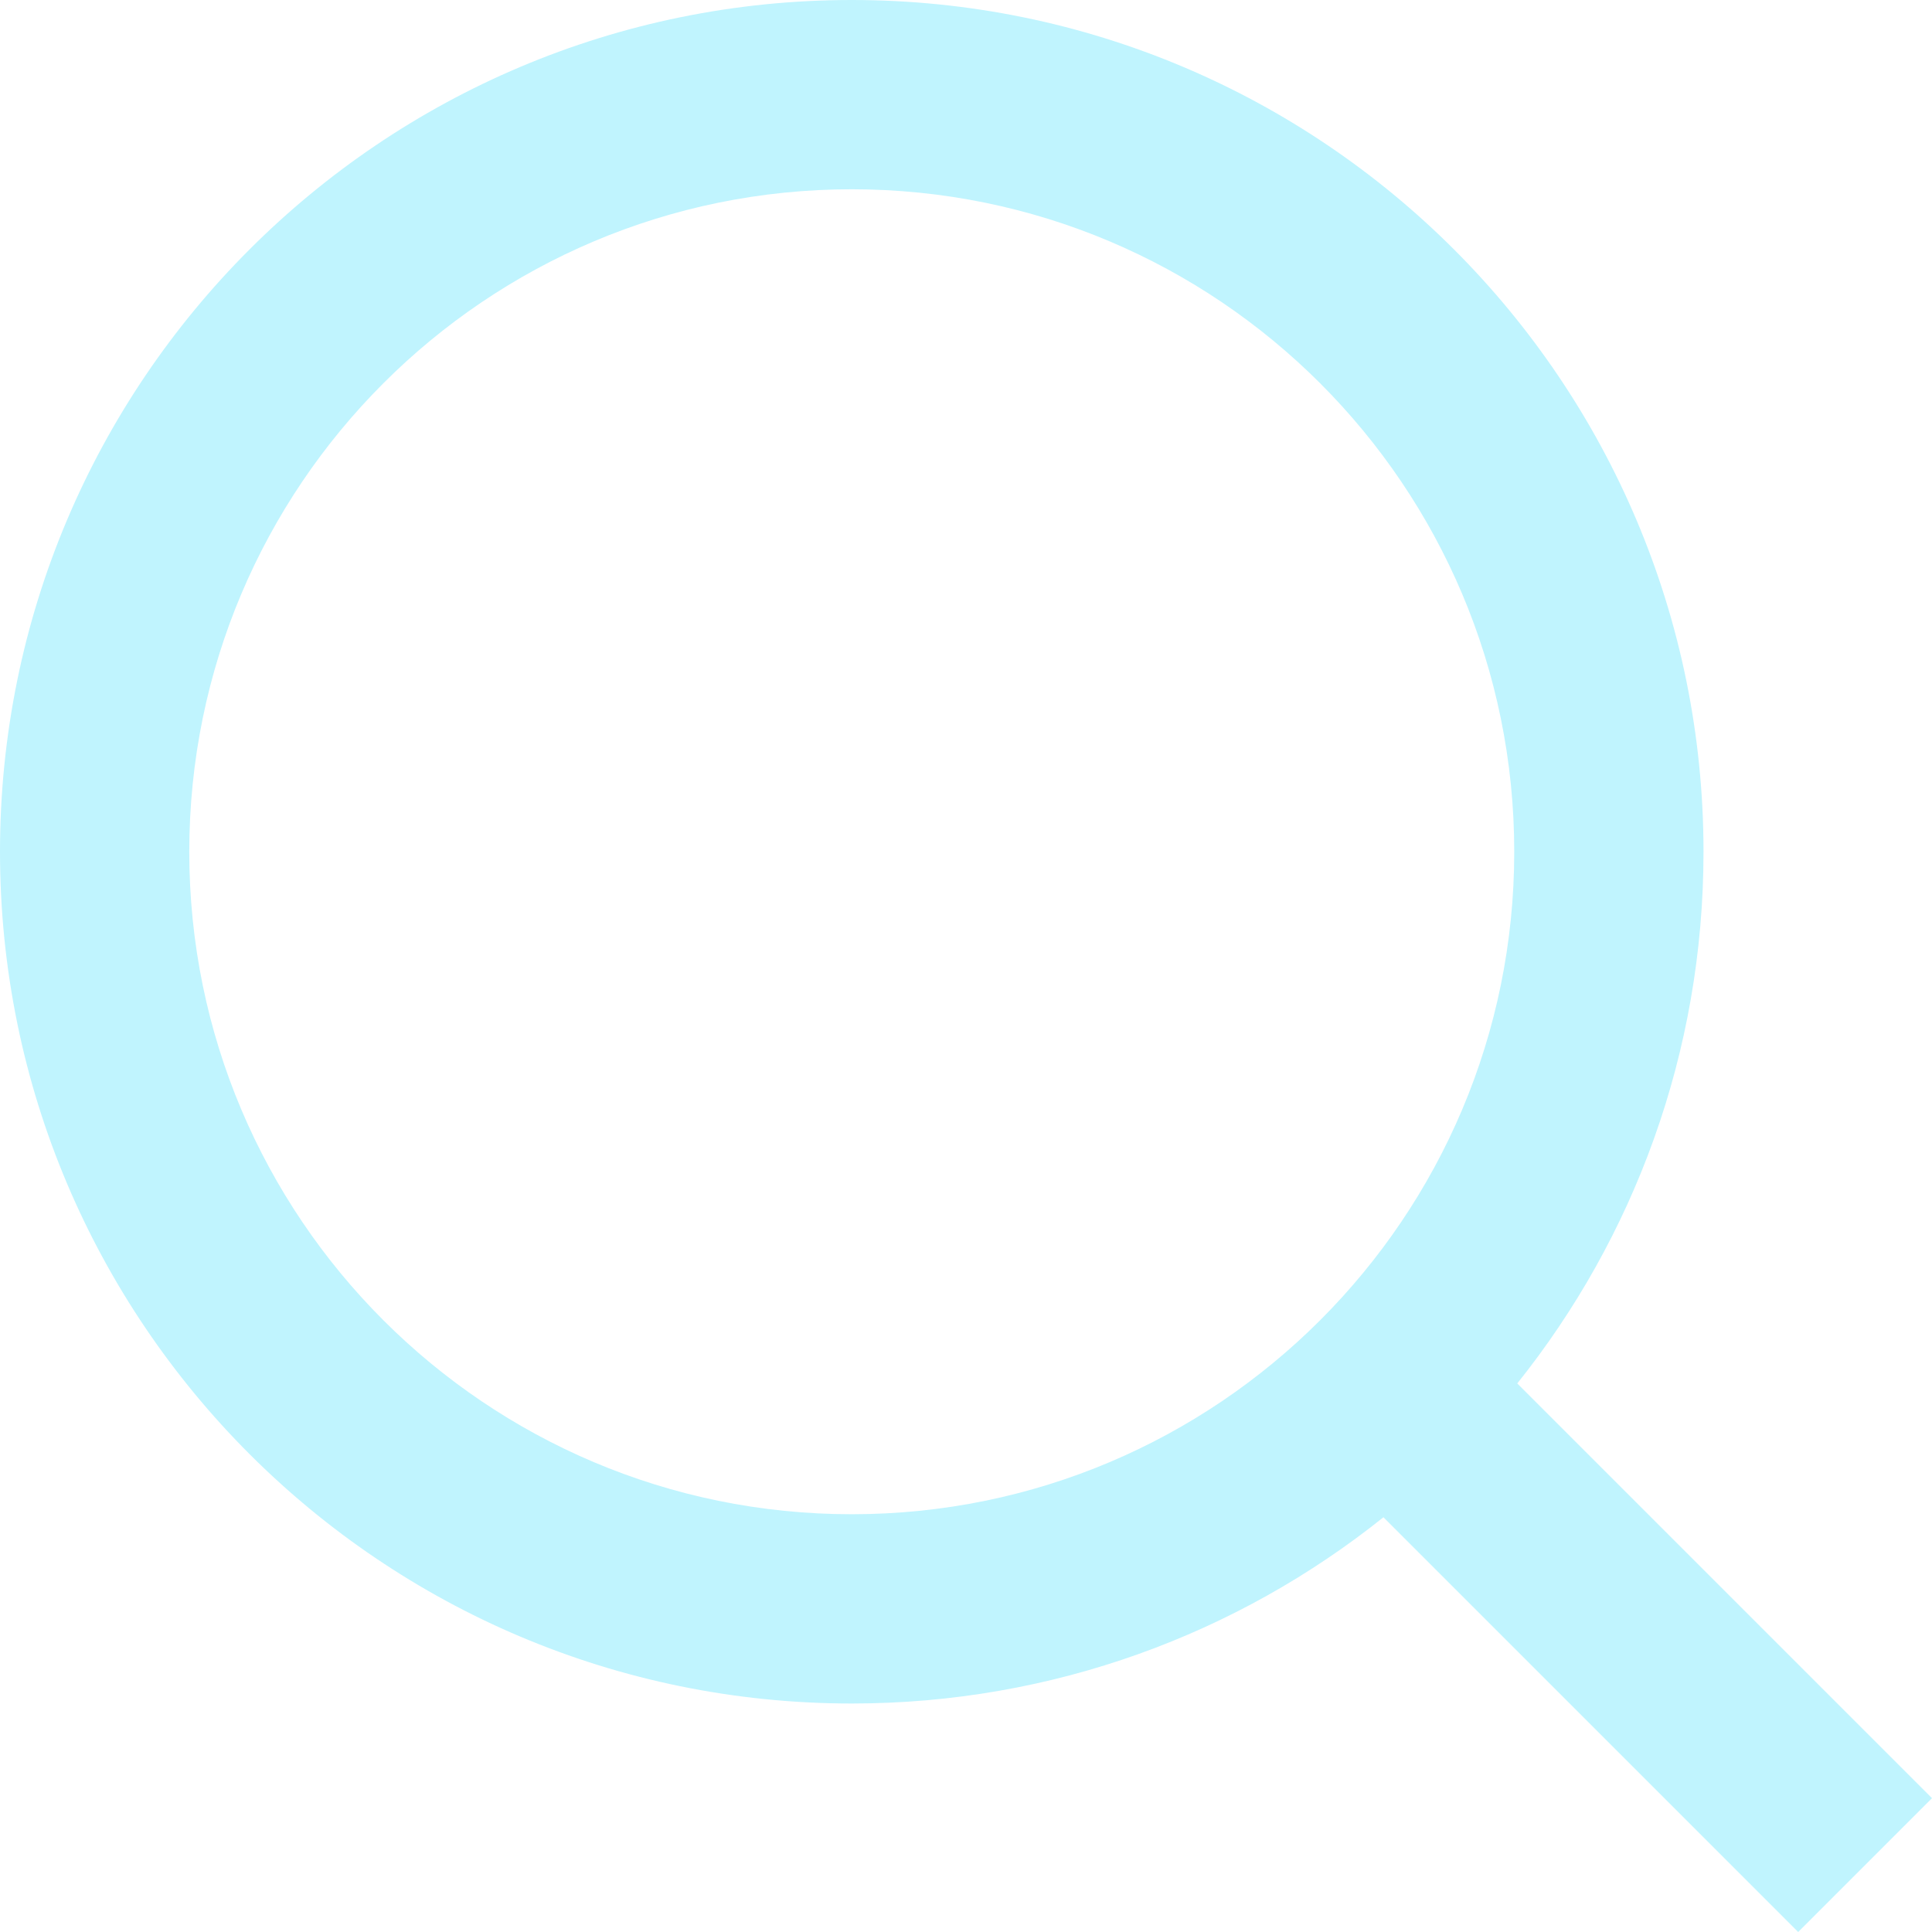
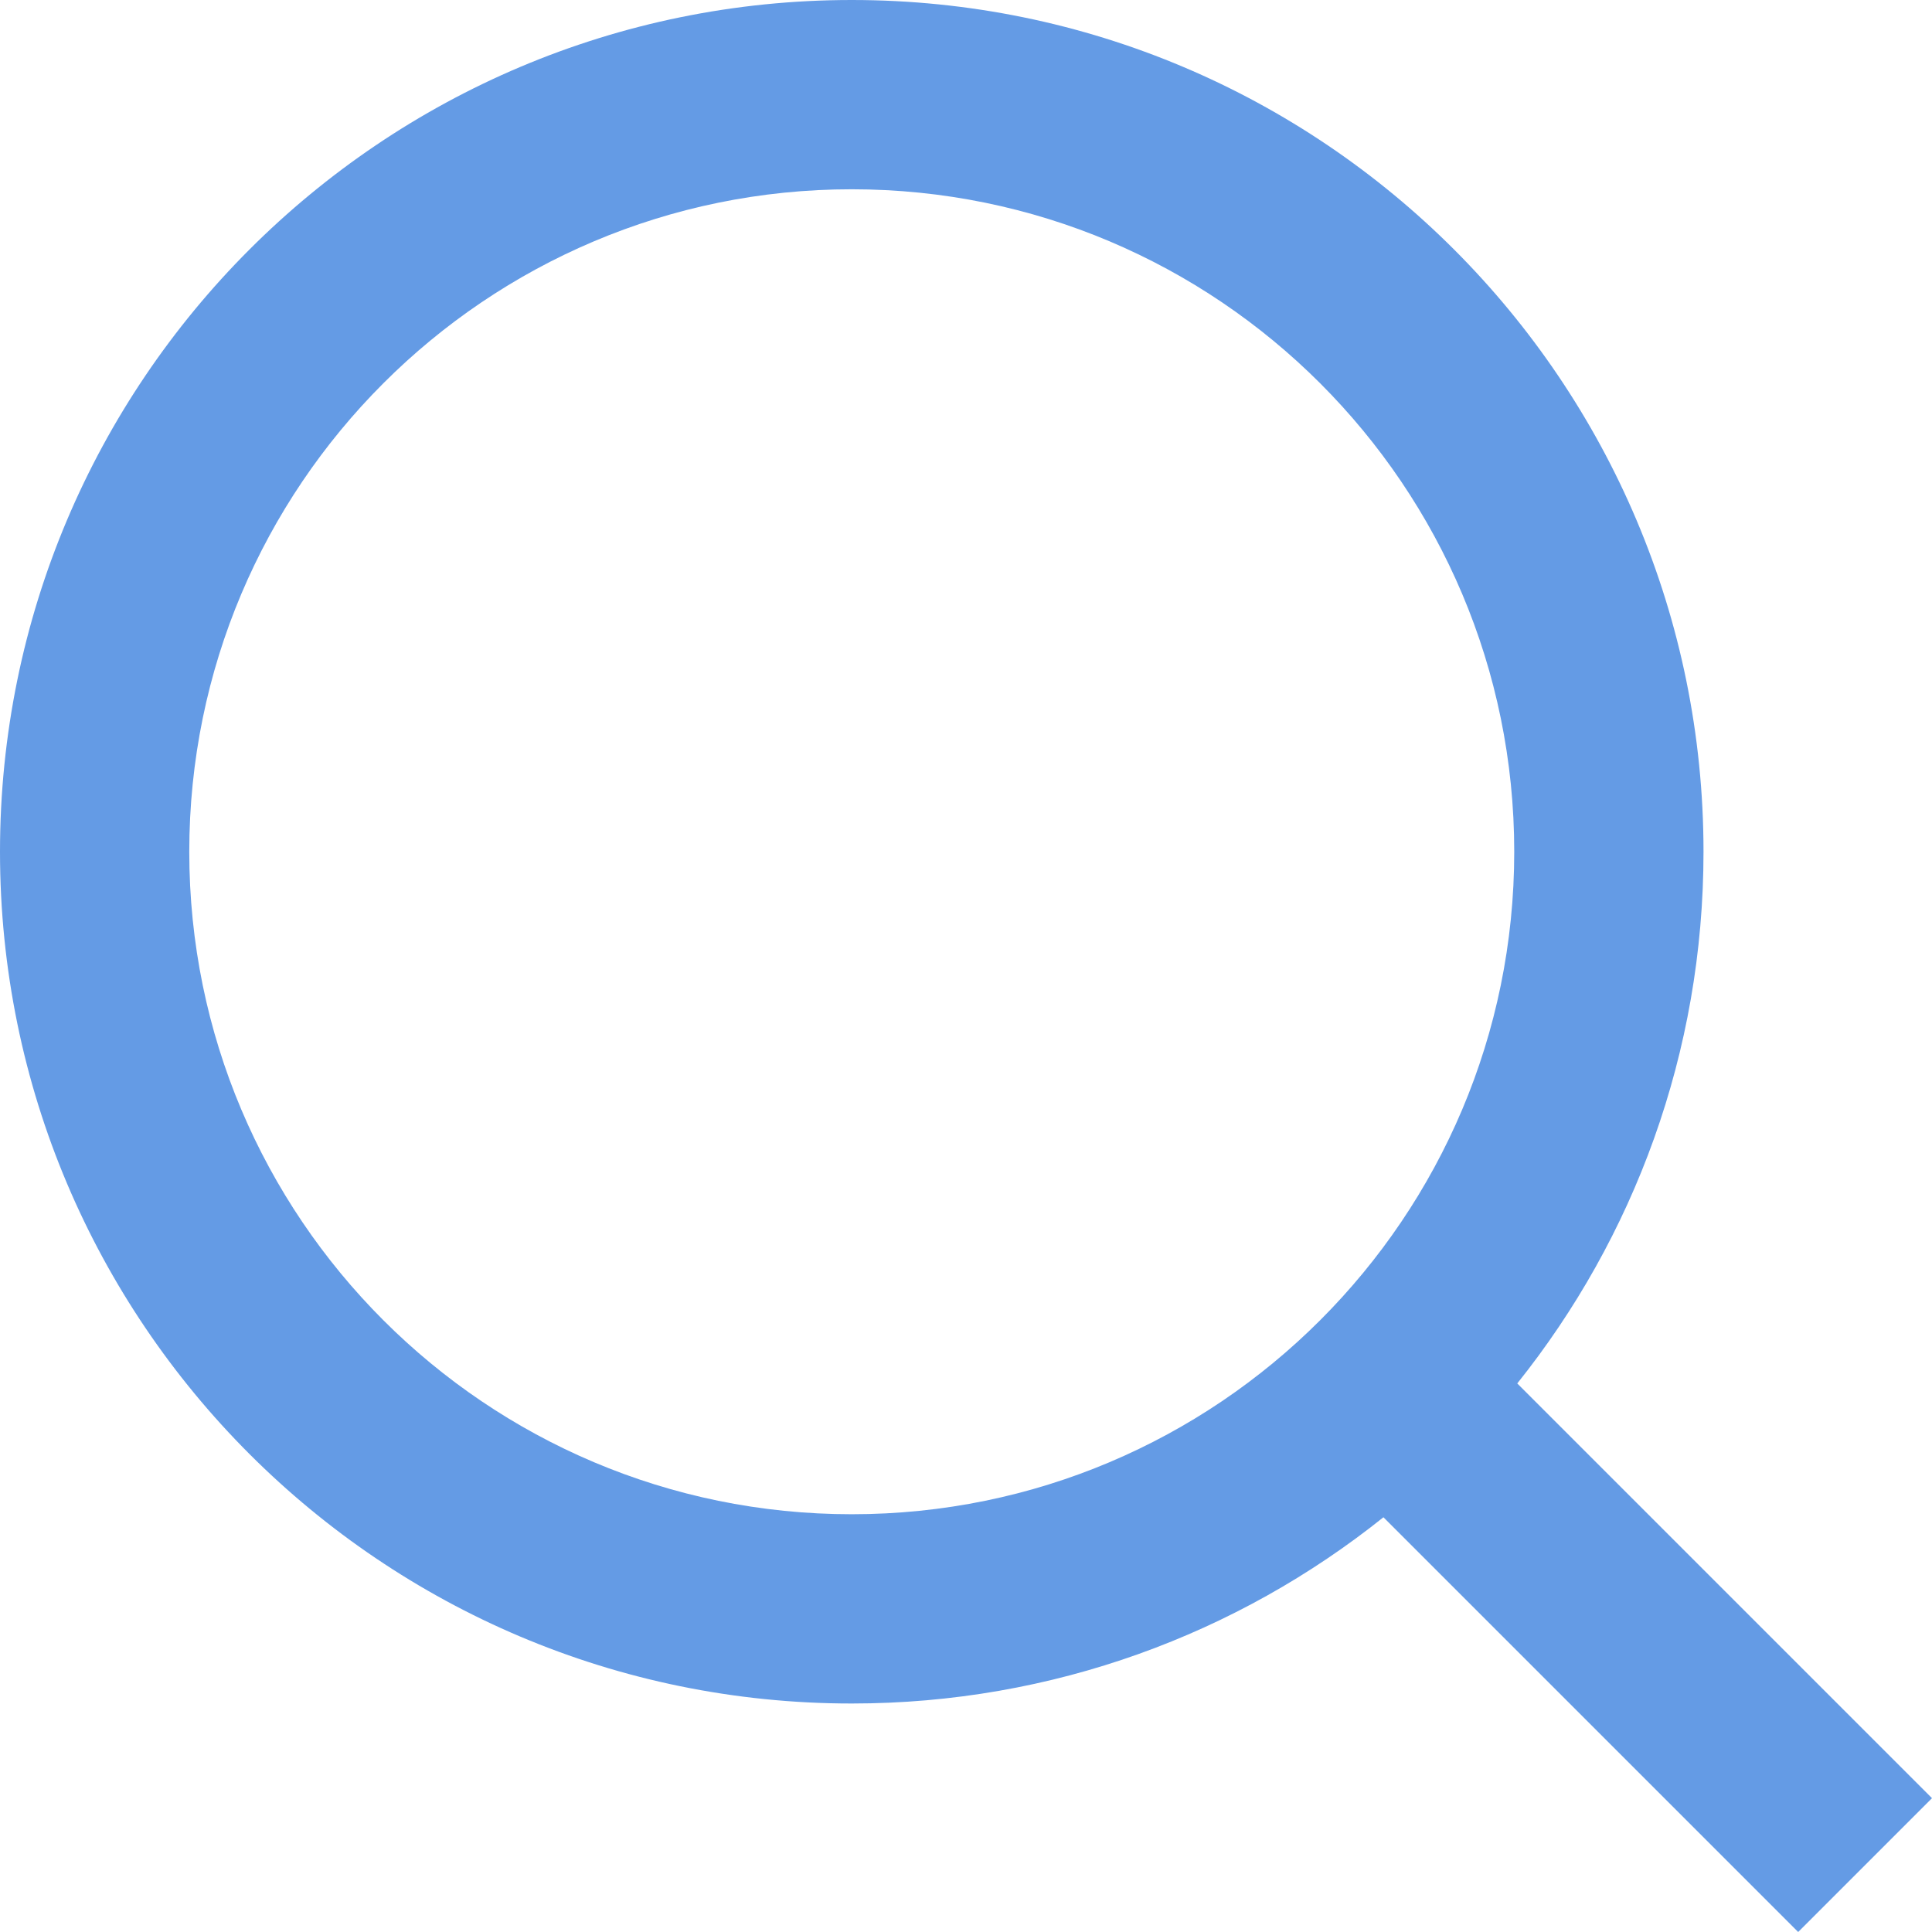
<svg xmlns="http://www.w3.org/2000/svg" width="30" height="30" viewBox="0 0 30 30" fill="none">
-   <path fill-rule="evenodd" clip-rule="evenodd" d="M13.226 0C5.922 0 0 5.922 0 13.226C0 20.531 5.922 26.452 13.226 26.452C16.349 26.452 19.219 25.37 21.482 23.56L27.922 30L30 27.922L23.56 21.482C25.37 19.219 26.452 16.349 26.452 13.226C26.452 5.922 20.531 0 13.226 0ZM2.939 13.226C2.939 7.545 7.545 2.939 13.226 2.939C18.907 2.939 23.513 7.545 23.513 13.226C23.513 18.907 18.907 23.513 13.226 23.513C7.545 23.513 2.939 18.907 2.939 13.226Z" fill="#C0F4FE" />
+   <path fill-rule="evenodd" clip-rule="evenodd" d="M13.226 0C5.922 0 0 5.922 0 13.226C0 20.531 5.922 26.452 13.226 26.452C16.349 26.452 19.219 25.37 21.482 23.56L27.922 30L30 27.922L23.56 21.482C25.37 19.219 26.452 16.349 26.452 13.226C26.452 5.922 20.531 0 13.226 0ZM2.939 13.226C2.939 7.545 7.545 2.939 13.226 2.939C18.907 2.939 23.513 7.545 23.513 13.226C23.513 18.907 18.907 23.513 13.226 23.513C7.545 23.513 2.939 18.907 2.939 13.226Z" fill="#649be5" />
</svg>
